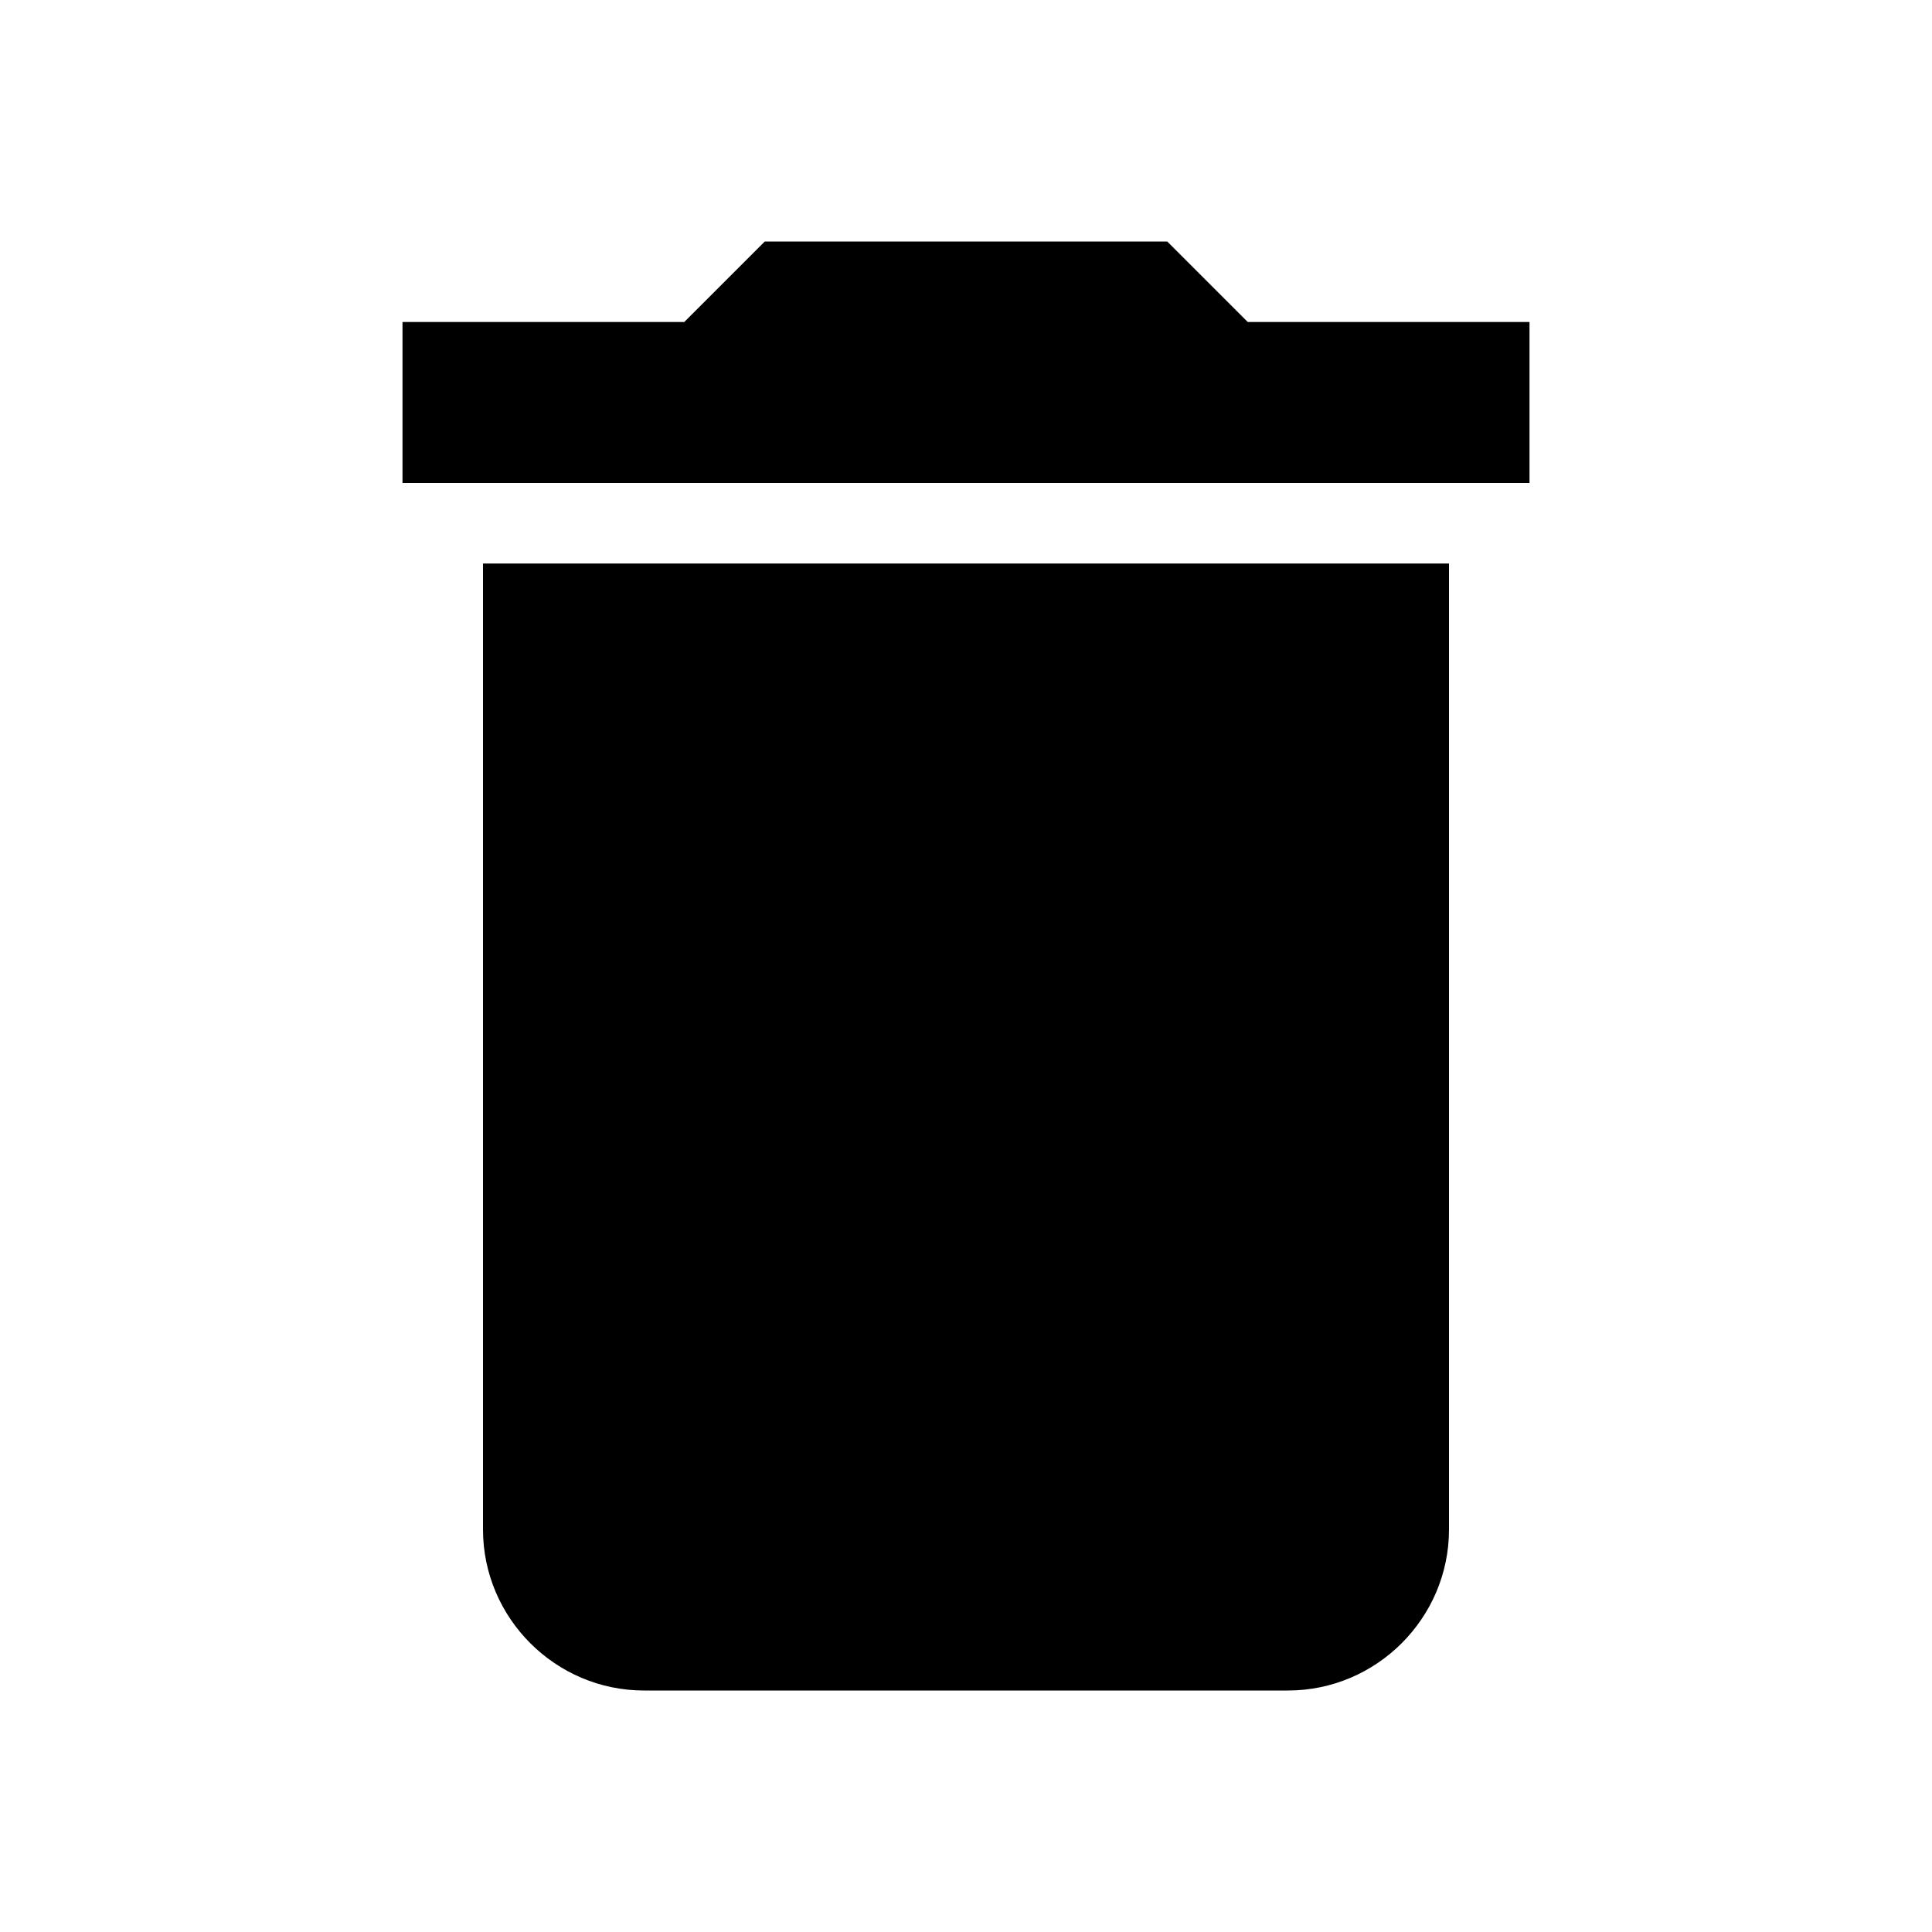
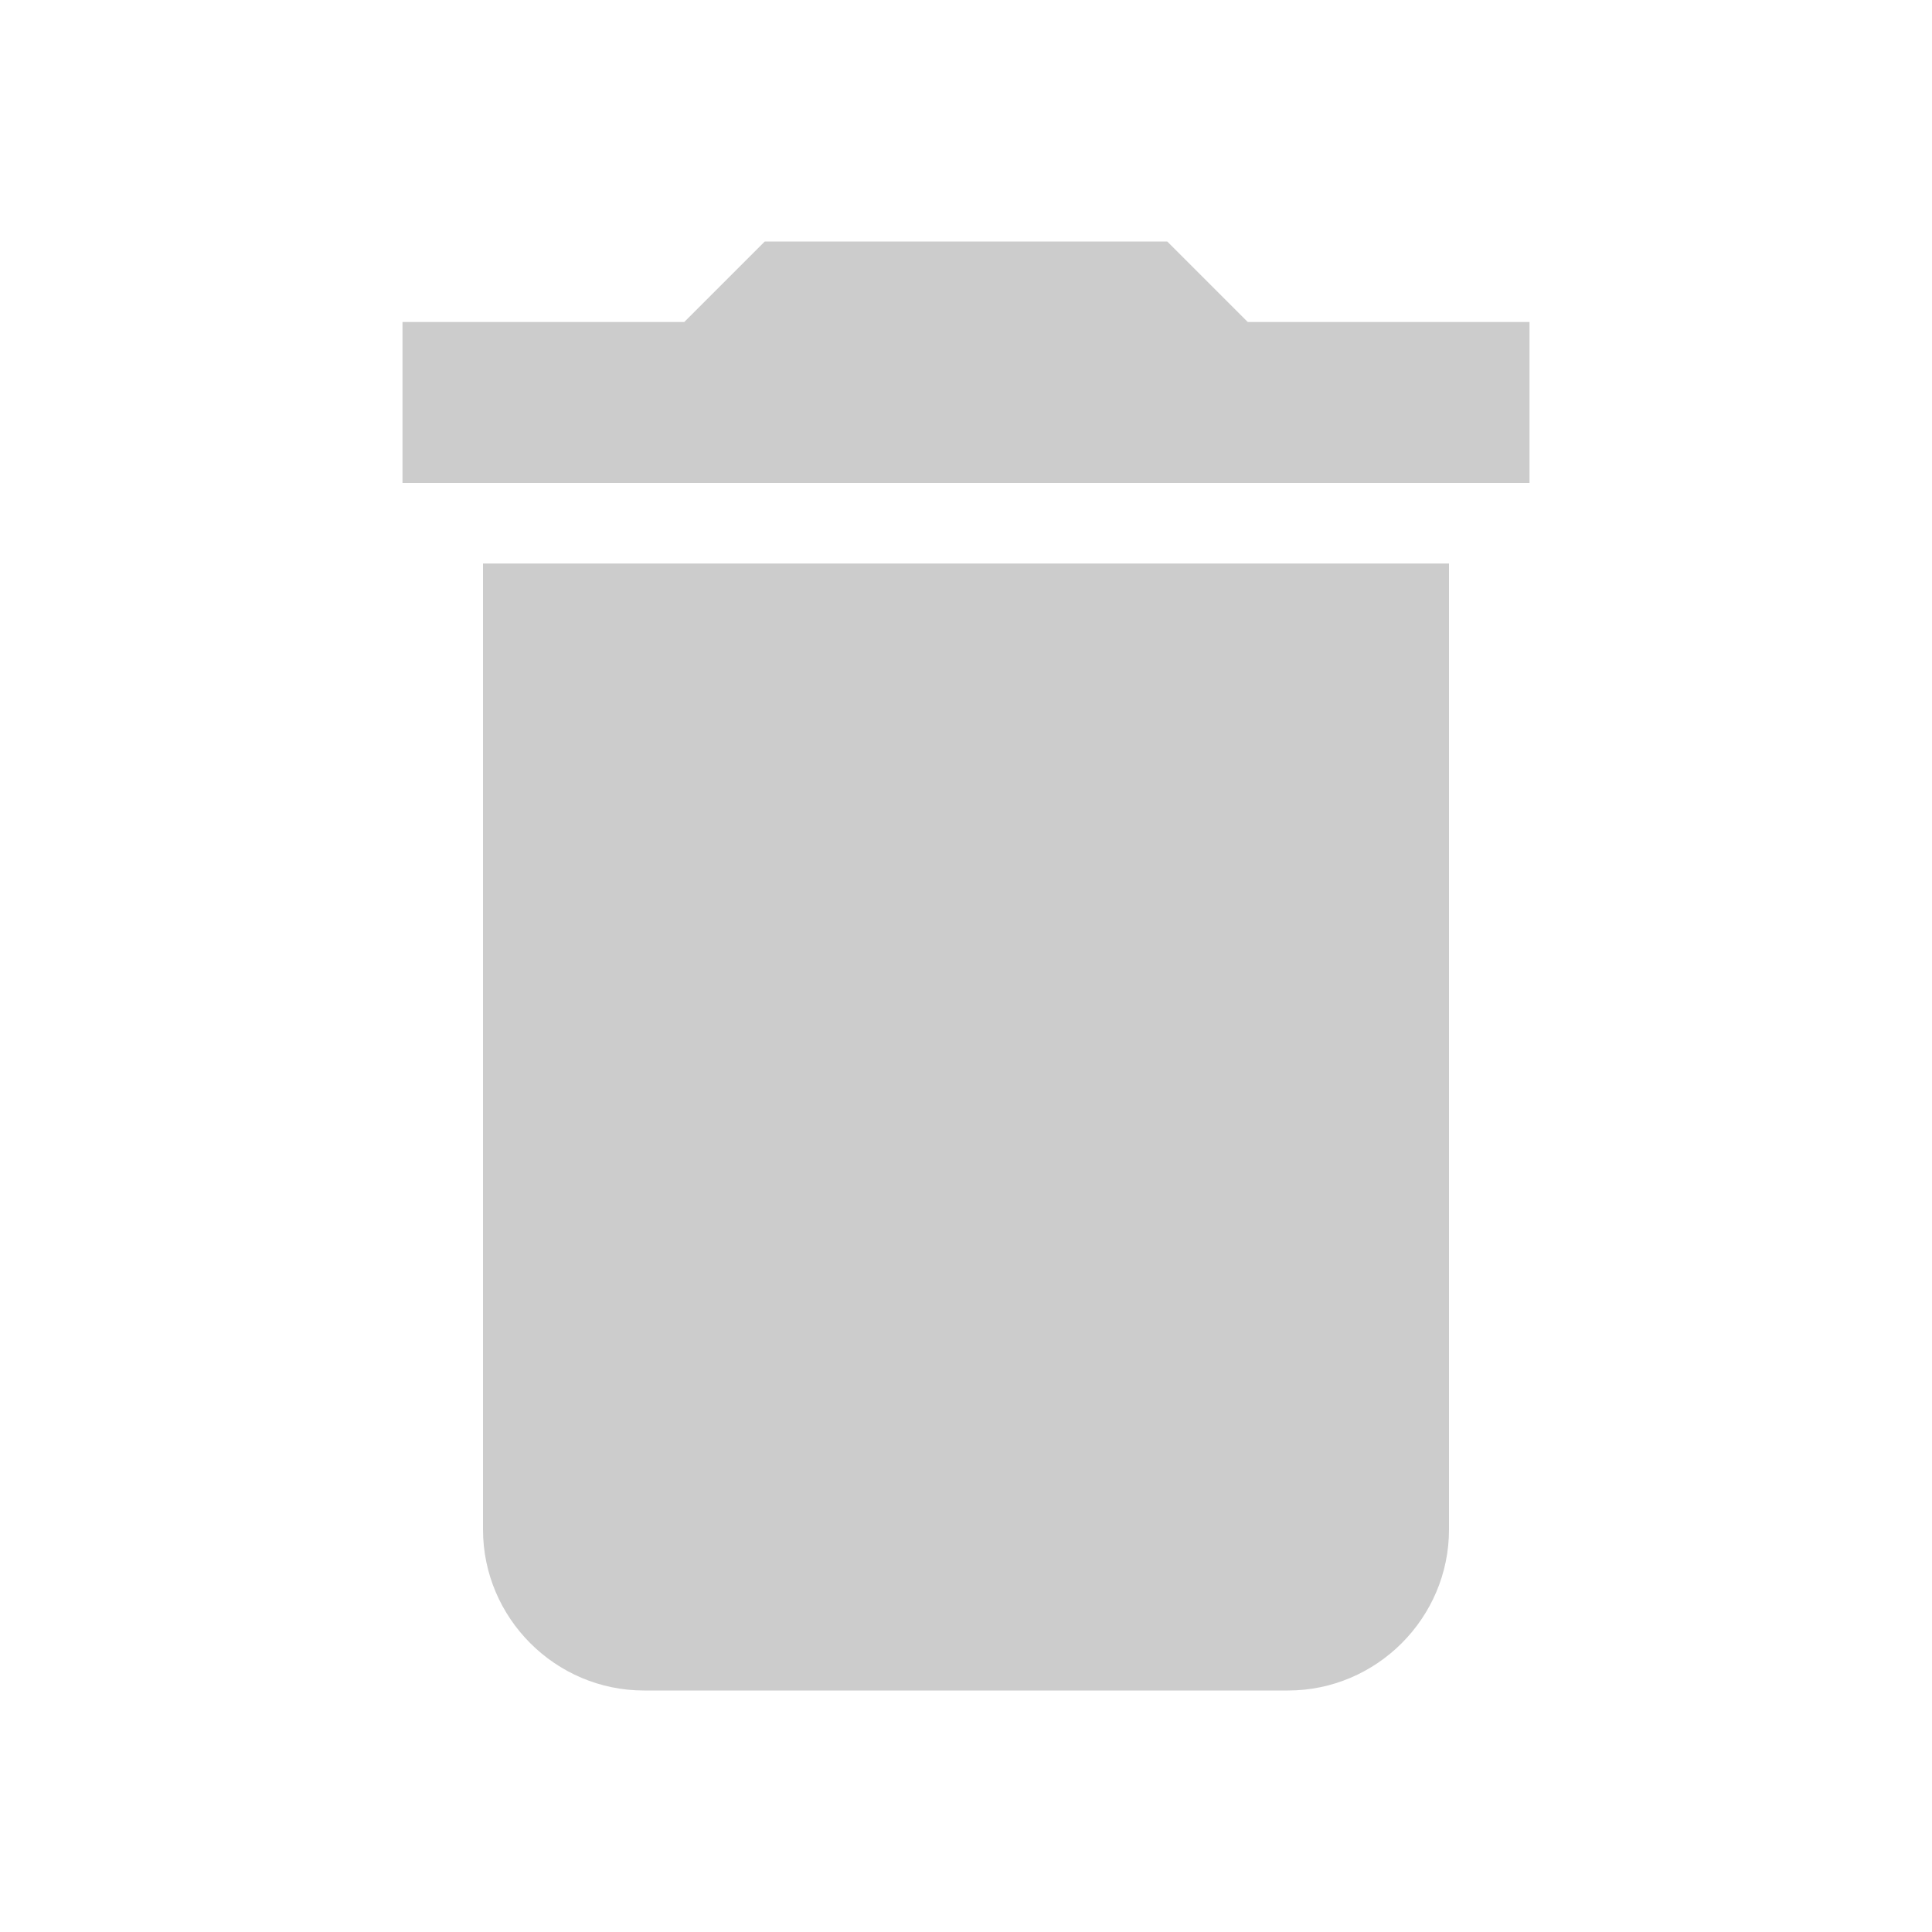
<svg xmlns="http://www.w3.org/2000/svg" height="24" viewBox="0 0 24 24" width="24">
  <path d="M0 0h24v24H0z" fill="none" />
-   <path d="M6 19c0 1.1.9 2 2 2h8c1.1 0 2-.9 2-2V7H6v12zM19 4h-3.5l-1-1h-5l-1 1H5v2h14V4z" />
+   <path fill="#cccccc" d="M6 19c0 1.1.9 2 2 2h8c1.1 0 2-.9 2-2V7H6v12zM19 4h-3.5l-1-1h-5l-1 1H5v2h14V4z" />
</svg>
